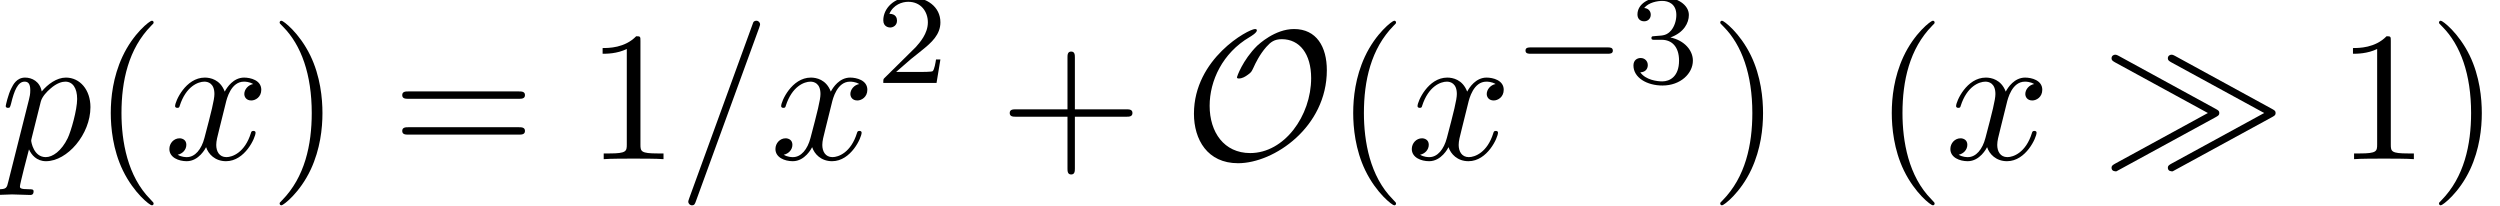
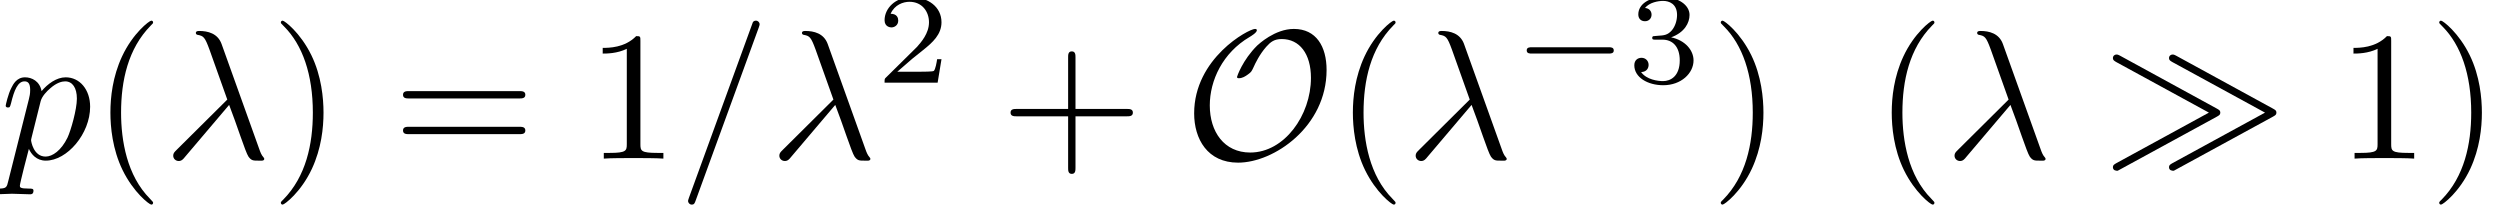
- <svg xmlns="http://www.w3.org/2000/svg" xmlns:xlink="http://www.w3.org/1999/xlink" height="11.072pt" version="1.1" viewBox="157.993 57.415 134.941 11.072" width="134.941pt">
+ <svg xmlns="http://www.w3.org/2000/svg" xmlns:xlink="http://www.w3.org/1999/xlink" height="11.072pt" version="1.1" viewBox="157.757 57.415 135.41 11.072" width="135.41pt">
  <defs>
    <path d="M6.177 -2.271C6.296 -2.341 6.366 -2.371 6.366 -2.491S6.296 -2.64 6.177 -2.71L0.927 -5.579C0.887 -5.599 0.817 -5.639 0.747 -5.639C0.658 -5.639 0.548 -5.579 0.548 -5.44C0.548 -5.33 0.628 -5.29 0.747 -5.22L5.748 -2.491L0.747 0.239C0.628 0.309 0.548 0.349 0.548 0.458C0.548 0.658 0.737 0.658 0.807 0.658L6.177 -2.271ZM9.215 -2.271C9.335 -2.341 9.405 -2.371 9.405 -2.491S9.335 -2.64 9.215 -2.71L3.965 -5.579C3.925 -5.599 3.856 -5.639 3.786 -5.639C3.696 -5.639 3.587 -5.579 3.587 -5.44C3.587 -5.33 3.666 -5.29 3.786 -5.22L8.787 -2.491L3.786 0.239C3.666 0.309 3.587 0.349 3.587 0.458C3.587 0.658 3.776 0.658 3.846 0.658L9.215 -2.271Z" id="g0-29" />
    <path d="M7.741 -4.802C7.741 -6.067 7.183 -7.024 5.968 -7.024C4.932 -7.024 4.055 -6.187 3.985 -6.127C3.188 -5.34 2.889 -4.443 2.889 -4.423C2.889 -4.364 2.939 -4.354 2.989 -4.354C3.178 -4.354 3.337 -4.453 3.487 -4.563C3.666 -4.692 3.676 -4.722 3.786 -4.951C3.875 -5.151 4.105 -5.639 4.473 -6.057C4.712 -6.326 4.912 -6.476 5.31 -6.476C6.276 -6.476 6.894 -5.679 6.894 -4.374C6.894 -2.341 5.45 -0.329 3.606 -0.329C2.192 -0.329 1.415 -1.455 1.415 -2.879C1.415 -4.234 2.112 -5.729 3.567 -6.585C3.666 -6.645 3.965 -6.824 3.965 -6.954C3.965 -7.024 3.885 -7.024 3.865 -7.024C3.517 -7.024 0.568 -5.44 0.568 -2.451C0.568 -1.056 1.295 0.219 2.949 0.219C4.892 0.219 7.741 -1.734 7.741 -4.802Z" id="g0-79" />
    <path d="M3.298 2.391C3.298 2.361 3.298 2.341 3.128 2.172C1.883 0.917 1.564 -0.966 1.564 -2.491C1.564 -4.224 1.943 -5.958 3.168 -7.203C3.298 -7.323 3.298 -7.342 3.298 -7.372C3.298 -7.442 3.258 -7.472 3.198 -7.472C3.098 -7.472 2.202 -6.795 1.614 -5.529C1.106 -4.433 0.986 -3.328 0.986 -2.491C0.986 -1.714 1.096 -0.508 1.644 0.618C2.242 1.843 3.098 2.491 3.198 2.491C3.258 2.491 3.298 2.461 3.298 2.391Z" id="g3-40" />
    <path d="M2.879 -2.491C2.879 -3.268 2.77 -4.473 2.222 -5.599C1.624 -6.824 0.767 -7.472 0.667 -7.472C0.608 -7.472 0.568 -7.432 0.568 -7.372C0.568 -7.342 0.568 -7.323 0.757 -7.143C1.734 -6.157 2.301 -4.573 2.301 -2.491C2.301 -0.787 1.933 0.966 0.697 2.222C0.568 2.341 0.568 2.361 0.568 2.391C0.568 2.451 0.608 2.491 0.667 2.491C0.767 2.491 1.664 1.813 2.252 0.548C2.76 -0.548 2.879 -1.654 2.879 -2.491Z" id="g3-41" />
    <path d="M4.075 -2.291H6.854C6.994 -2.291 7.183 -2.291 7.183 -2.491S6.994 -2.69 6.854 -2.69H4.075V-5.479C4.075 -5.619 4.075 -5.808 3.875 -5.808S3.676 -5.619 3.676 -5.479V-2.69H0.887C0.747 -2.69 0.558 -2.69 0.558 -2.491S0.747 -2.291 0.887 -2.291H3.676V0.498C3.676 0.638 3.676 0.827 3.875 0.827S4.075 0.638 4.075 0.498V-2.291Z" id="g3-43" />
    <path d="M2.929 -6.376C2.929 -6.615 2.929 -6.635 2.7 -6.635C2.082 -5.998 1.205 -5.998 0.887 -5.998V-5.689C1.086 -5.689 1.674 -5.689 2.192 -5.948V-0.787C2.192 -0.428 2.162 -0.309 1.265 -0.309H0.946V0C1.295 -0.03 2.162 -0.03 2.56 -0.03S3.826 -0.03 4.174 0V-0.309H3.856C2.959 -0.309 2.929 -0.418 2.929 -0.787V-6.376Z" id="g3-49" />
    <path d="M6.844 -3.258C6.994 -3.258 7.183 -3.258 7.183 -3.457S6.994 -3.656 6.854 -3.656H0.887C0.747 -3.656 0.558 -3.656 0.558 -3.457S0.747 -3.258 0.897 -3.258H6.844ZM6.854 -1.325C6.994 -1.325 7.183 -1.325 7.183 -1.524S6.994 -1.724 6.844 -1.724H0.897C0.747 -1.724 0.558 -1.724 0.558 -1.524S0.747 -1.325 0.887 -1.325H6.854Z" id="g3-61" />
    <path d="M3.522 -1.269H3.285C3.264 -1.116 3.194 -0.704 3.103 -0.635C3.048 -0.593 2.511 -0.593 2.413 -0.593H1.13C1.862 -1.241 2.106 -1.437 2.525 -1.764C3.041 -2.176 3.522 -2.608 3.522 -3.271C3.522 -4.115 2.783 -4.631 1.89 -4.631C1.025 -4.631 0.439 -4.024 0.439 -3.382C0.439 -3.027 0.739 -2.992 0.809 -2.992C0.976 -2.992 1.179 -3.11 1.179 -3.361C1.179 -3.487 1.13 -3.731 0.767 -3.731C0.983 -4.226 1.458 -4.38 1.785 -4.38C2.483 -4.38 2.845 -3.836 2.845 -3.271C2.845 -2.664 2.413 -2.183 2.19 -1.932L0.509 -0.272C0.439 -0.209 0.439 -0.195 0.439 0H3.313L3.522 -1.269Z" id="g4-50" />
    <path d="M1.904 -2.329C2.448 -2.329 2.838 -1.953 2.838 -1.206C2.838 -0.342 2.336 -0.084 1.932 -0.084C1.653 -0.084 1.039 -0.16 0.746 -0.572C1.074 -0.586 1.151 -0.816 1.151 -0.962C1.151 -1.186 0.983 -1.346 0.767 -1.346C0.572 -1.346 0.377 -1.227 0.377 -0.941C0.377 -0.286 1.102 0.139 1.946 0.139C2.915 0.139 3.585 -0.509 3.585 -1.206C3.585 -1.75 3.138 -2.294 2.371 -2.455C3.103 -2.72 3.368 -3.243 3.368 -3.668C3.368 -4.219 2.734 -4.631 1.96 -4.631S0.593 -4.254 0.593 -3.696C0.593 -3.459 0.746 -3.327 0.955 -3.327C1.172 -3.327 1.311 -3.487 1.311 -3.682C1.311 -3.884 1.172 -4.031 0.955 -4.045C1.2 -4.352 1.681 -4.428 1.939 -4.428C2.253 -4.428 2.692 -4.275 2.692 -3.668C2.692 -3.375 2.594 -3.055 2.413 -2.838C2.183 -2.573 1.988 -2.559 1.639 -2.538C1.465 -2.525 1.451 -2.525 1.416 -2.518C1.402 -2.518 1.346 -2.504 1.346 -2.427C1.346 -2.329 1.409 -2.329 1.527 -2.329H1.904Z" id="g4-51" />
    <path d="M5.189 -1.576C5.3 -1.576 5.468 -1.576 5.468 -1.743C5.468 -1.918 5.307 -1.918 5.189 -1.918H1.032C0.921 -1.918 0.753 -1.918 0.753 -1.75C0.753 -1.576 0.914 -1.576 1.032 -1.576H5.189Z" id="g1-0" />
+     <path d="M3.557 -2.909C3.965 -1.863 4.443 -0.339 4.603 -0.11C4.762 0.11 4.862 0.11 5.131 0.11H5.35C5.45 0.1 5.46 0.04 5.46 0.01S5.44 -0.04 5.41 -0.08C5.31 -0.189 5.25 -0.339 5.181 -0.538L3.148 -6.207C2.939 -6.785 2.401 -6.914 1.933 -6.914C1.883 -6.914 1.753 -6.914 1.753 -6.804C1.753 -6.725 1.833 -6.705 1.843 -6.705C2.172 -6.645 2.242 -6.585 2.491 -5.908L3.457 -3.198L0.707 -0.468C0.588 -0.349 0.528 -0.289 0.528 -0.159C0.528 0.01 0.667 0.13 0.827 0.13S1.076 0.02 1.156 -0.08L3.557 -2.909Z" id="g2-21" />
    <path d="M4.374 -7.093C4.423 -7.223 4.423 -7.263 4.423 -7.273C4.423 -7.382 4.334 -7.472 4.224 -7.472C4.154 -7.472 4.085 -7.442 4.055 -7.382L0.598 2.112C0.548 2.242 0.548 2.281 0.548 2.291C0.548 2.401 0.638 2.491 0.747 2.491C0.877 2.491 0.907 2.421 0.966 2.252L4.374 -7.093Z" id="g2-61" />
    <path d="M0.448 1.215C0.369 1.554 0.349 1.624 -0.09 1.624C-0.209 1.624 -0.319 1.624 -0.319 1.813C-0.319 1.893 -0.269 1.933 -0.189 1.933C0.08 1.933 0.369 1.903 0.648 1.903C0.976 1.903 1.315 1.933 1.634 1.933C1.684 1.933 1.813 1.933 1.813 1.734C1.813 1.624 1.714 1.624 1.574 1.624C1.076 1.624 1.076 1.554 1.076 1.465C1.076 1.345 1.494 -0.279 1.564 -0.528C1.694 -0.239 1.973 0.11 2.481 0.11C3.636 0.11 4.882 -1.345 4.882 -2.809C4.882 -3.746 4.314 -4.403 3.557 -4.403C3.059 -4.403 2.58 -4.045 2.252 -3.656C2.152 -4.194 1.724 -4.403 1.355 -4.403C0.897 -4.403 0.707 -4.015 0.618 -3.836C0.438 -3.497 0.309 -2.899 0.309 -2.869C0.309 -2.77 0.408 -2.77 0.428 -2.77C0.528 -2.77 0.538 -2.78 0.598 -2.999C0.767 -3.706 0.966 -4.184 1.325 -4.184C1.494 -4.184 1.634 -4.105 1.634 -3.726C1.634 -3.497 1.604 -3.387 1.564 -3.218L0.448 1.215ZM2.202 -3.108C2.271 -3.377 2.54 -3.656 2.72 -3.806C3.068 -4.115 3.357 -4.184 3.527 -4.184C3.925 -4.184 4.164 -3.836 4.164 -3.248S3.836 -1.514 3.656 -1.136C3.318 -0.438 2.839 -0.11 2.471 -0.11C1.813 -0.11 1.684 -0.936 1.684 -0.996C1.684 -1.016 1.684 -1.036 1.714 -1.156L2.202 -3.108Z" id="g2-112" />
-     <path d="M3.328 -3.009C3.387 -3.268 3.616 -4.184 4.314 -4.184C4.364 -4.184 4.603 -4.184 4.812 -4.055C4.533 -4.005 4.334 -3.756 4.334 -3.517C4.334 -3.357 4.443 -3.168 4.712 -3.168C4.932 -3.168 5.25 -3.347 5.25 -3.746C5.25 -4.264 4.663 -4.403 4.324 -4.403C3.746 -4.403 3.397 -3.875 3.278 -3.646C3.029 -4.304 2.491 -4.403 2.202 -4.403C1.166 -4.403 0.598 -3.118 0.598 -2.869C0.598 -2.77 0.697 -2.77 0.717 -2.77C0.797 -2.77 0.827 -2.79 0.847 -2.879C1.186 -3.935 1.843 -4.184 2.182 -4.184C2.371 -4.184 2.72 -4.095 2.72 -3.517C2.72 -3.208 2.55 -2.54 2.182 -1.146C2.022 -0.528 1.674 -0.11 1.235 -0.11C1.176 -0.11 0.946 -0.11 0.737 -0.239C0.986 -0.289 1.205 -0.498 1.205 -0.777C1.205 -1.046 0.986 -1.126 0.837 -1.126C0.538 -1.126 0.289 -0.867 0.289 -0.548C0.289 -0.09 0.787 0.11 1.225 0.11C1.883 0.11 2.242 -0.588 2.271 -0.648C2.391 -0.279 2.75 0.11 3.347 0.11C4.374 0.11 4.941 -1.176 4.941 -1.425C4.941 -1.524 4.852 -1.524 4.822 -1.524C4.732 -1.524 4.712 -1.484 4.692 -1.415C4.364 -0.349 3.686 -0.11 3.367 -0.11C2.979 -0.11 2.819 -0.428 2.819 -0.767C2.819 -0.986 2.879 -1.205 2.989 -1.644L3.328 -3.009Z" id="g2-120" />
  </defs>
  <g id="page1">
-     <use x="157.993" xlink:href="#g2-112" y="66.006" />
-     <use x="162.986" xlink:href="#g3-40" y="66.006" />
-     <use x="166.846" xlink:href="#g2-120" y="66.006" />
-     <use x="172.519" xlink:href="#g3-41" y="66.006" />
-     <use x="179.146" xlink:href="#g3-61" y="66.006" />
-     <use x="189.633" xlink:href="#g3-49" y="66.006" />
-     <use x="194.596" xlink:href="#g2-61" y="66.006" />
-     <use x="199.559" xlink:href="#g2-120" y="66.006" />
-     <use x="205.231" xlink:href="#g4-50" y="61.892" />
-     <use x="211.936" xlink:href="#g3-43" y="66.006" />
-     <use x="221.87" xlink:href="#g0-79" y="66.006" />
+     <use x="157.757" xlink:href="#g2-112" y="66.006" />
+     <use x="162.751" xlink:href="#g3-40" y="66.006" />
+     <use x="166.611" xlink:href="#g2-21" y="66.006" />
+     <use x="172.401" xlink:href="#g3-41" y="66.006" />
+     <use x="179.028" xlink:href="#g3-61" y="66.006" />
+     <use x="189.515" xlink:href="#g3-49" y="66.006" />
+     <use x="194.478" xlink:href="#g2-61" y="66.006" />
+     <use x="199.441" xlink:href="#g2-21" y="66.006" />
+     <use x="205.23" xlink:href="#g4-50" y="61.892" />
+     <use x="211.935" xlink:href="#g3-43" y="66.006" />
+     <use x="221.869" xlink:href="#g0-79" y="66.006" />
    <use x="230.048" xlink:href="#g3-40" y="66.006" />
-     <use x="233.908" xlink:href="#g2-120" y="66.006" />
-     <use x="239.581" xlink:href="#g1-0" y="61.892" />
-     <use x="245.784" xlink:href="#g4-51" y="61.892" />
-     <use x="250.277" xlink:href="#g3-41" y="66.006" />
-     <use x="259.118" xlink:href="#g3-40" y="66.006" />
-     <use x="262.978" xlink:href="#g2-120" y="66.006" />
-     <use x="271.418" xlink:href="#g0-29" y="66.006" />
-     <use x="284.111" xlink:href="#g3-49" y="66.006" />
-     <use x="289.073" xlink:href="#g3-41" y="66.006" />
+     <use x="233.907" xlink:href="#g2-21" y="66.006" />
+     <use x="239.697" xlink:href="#g1-0" y="61.892" />
+     <use x="245.901" xlink:href="#g4-51" y="61.892" />
+     <use x="250.393" xlink:href="#g3-41" y="66.006" />
+     <use x="259.235" xlink:href="#g3-40" y="66.006" />
+     <use x="263.094" xlink:href="#g2-21" y="66.006" />
+     <use x="271.652" xlink:href="#g0-29" y="66.006" />
+     <use x="284.344" xlink:href="#g3-49" y="66.006" />
+     <use x="289.307" xlink:href="#g3-41" y="66.006" />
  </g>
</svg>
